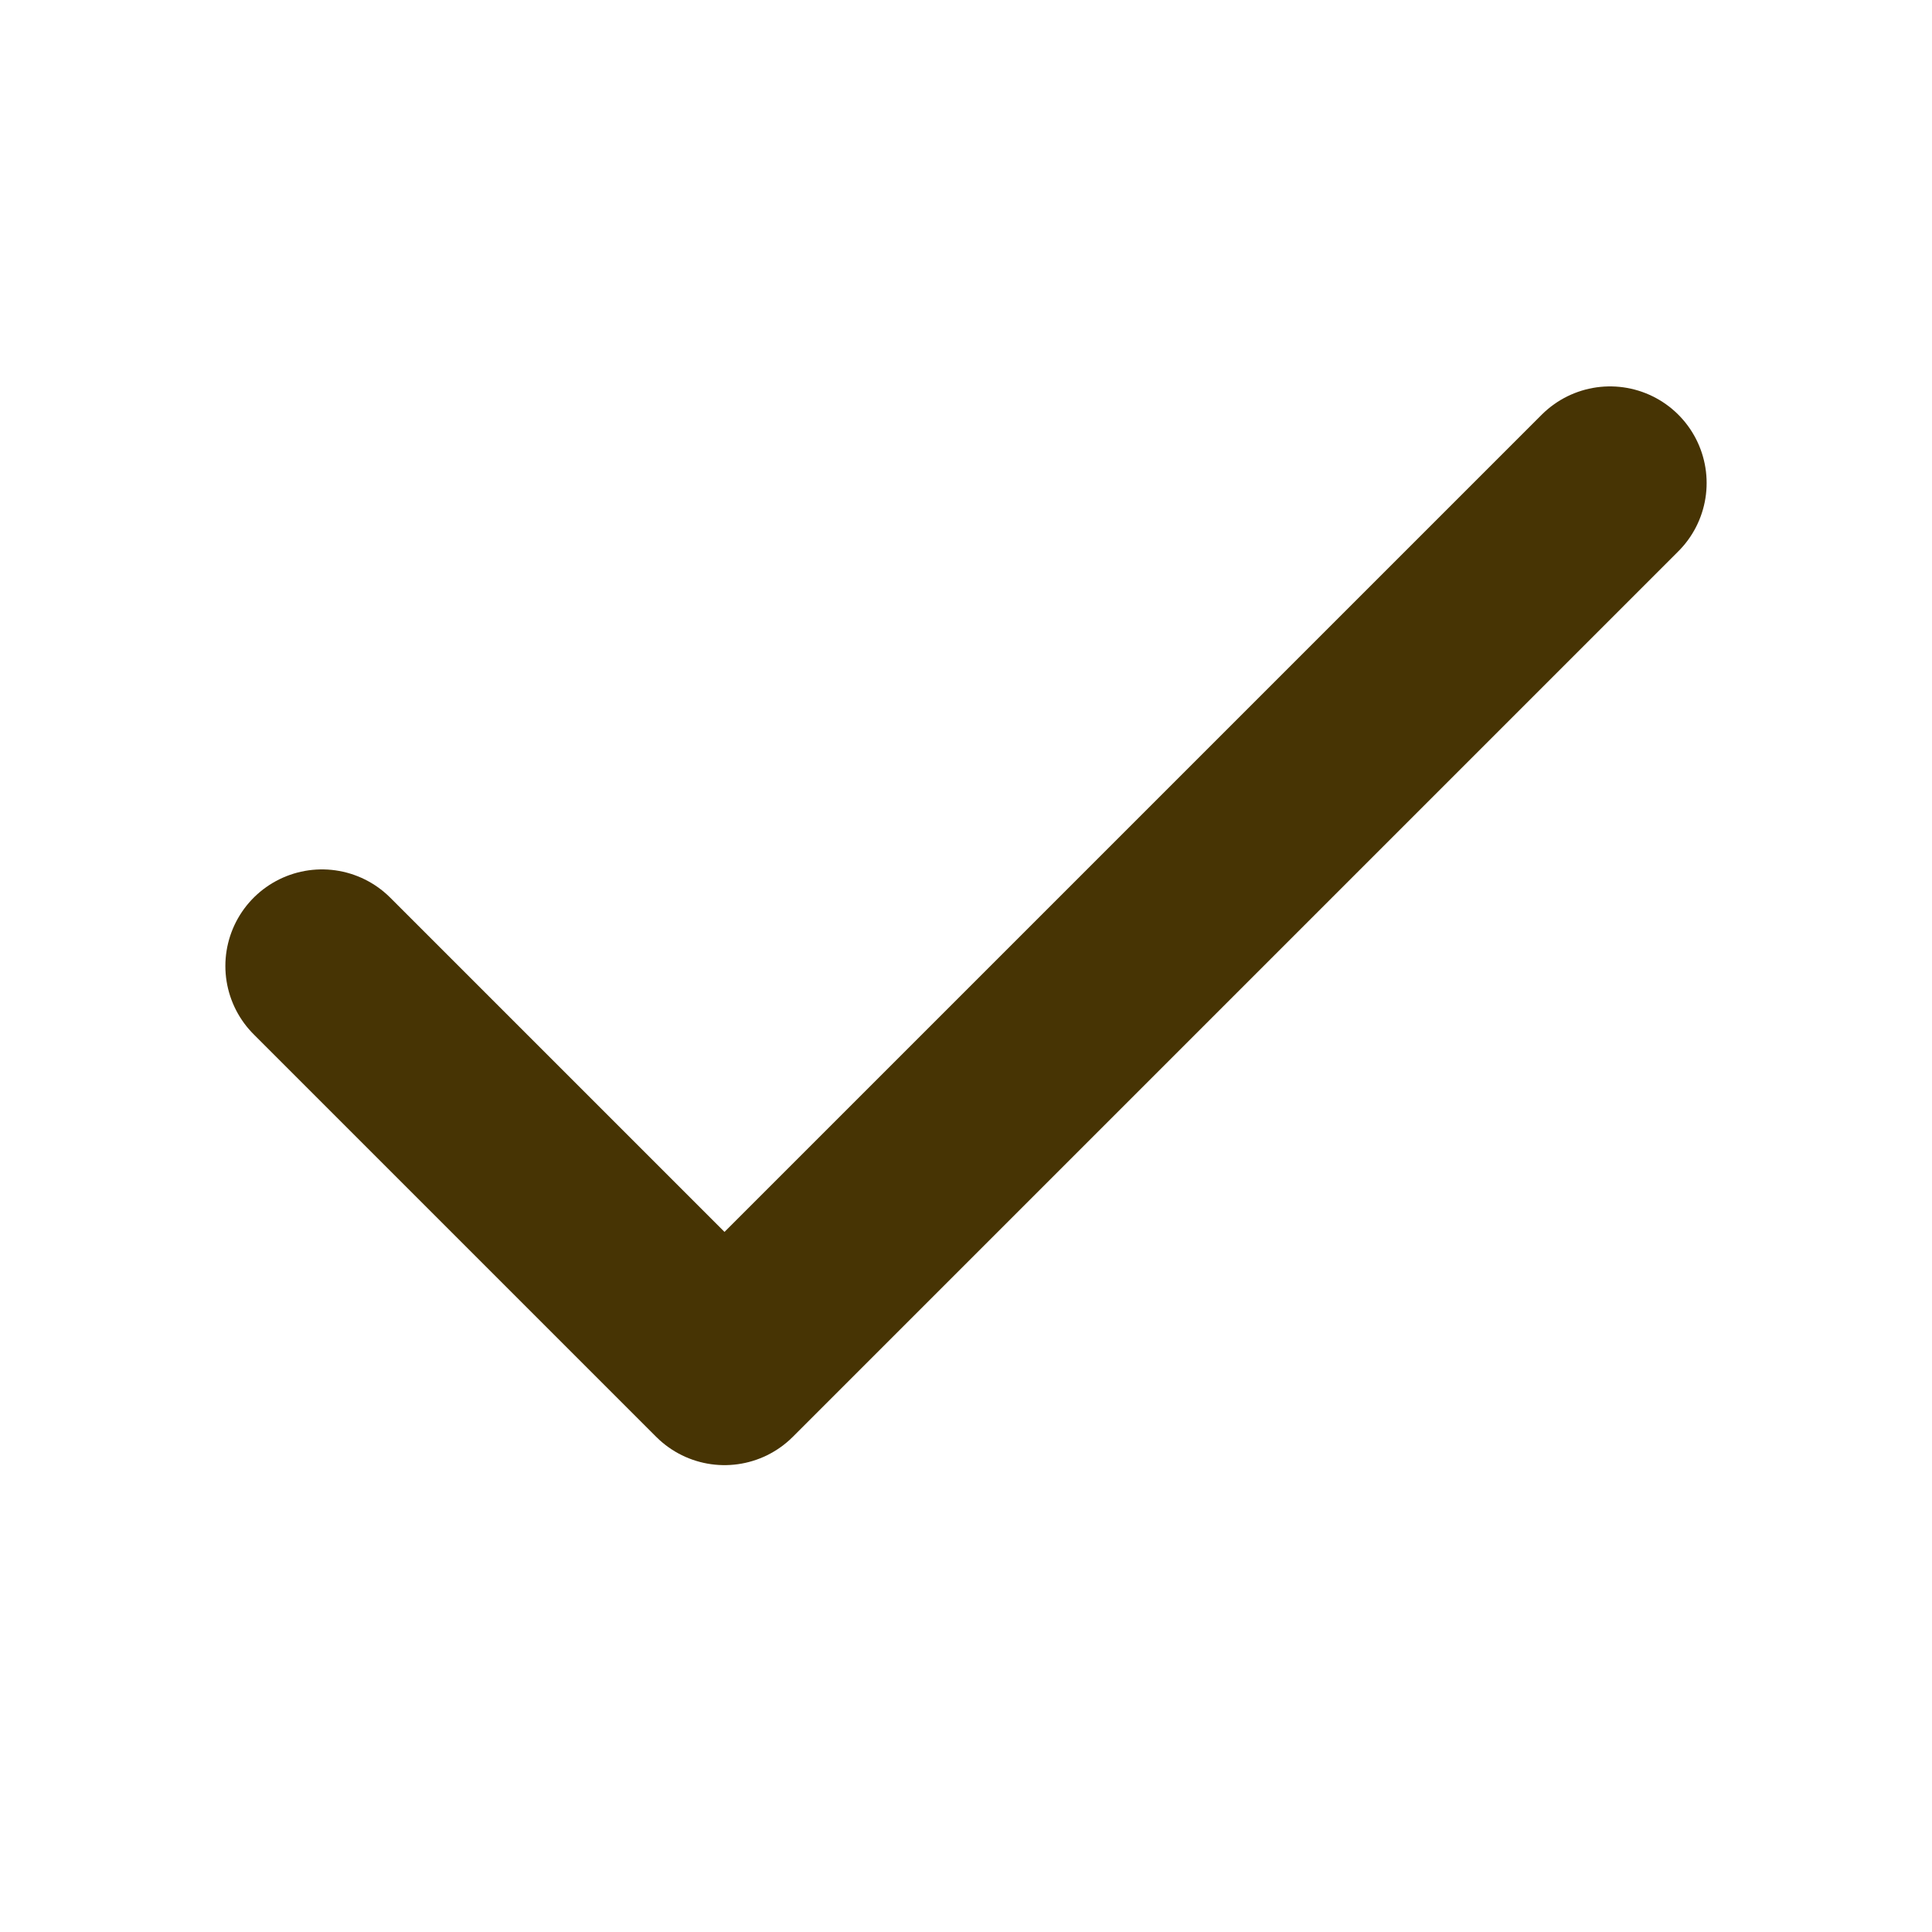
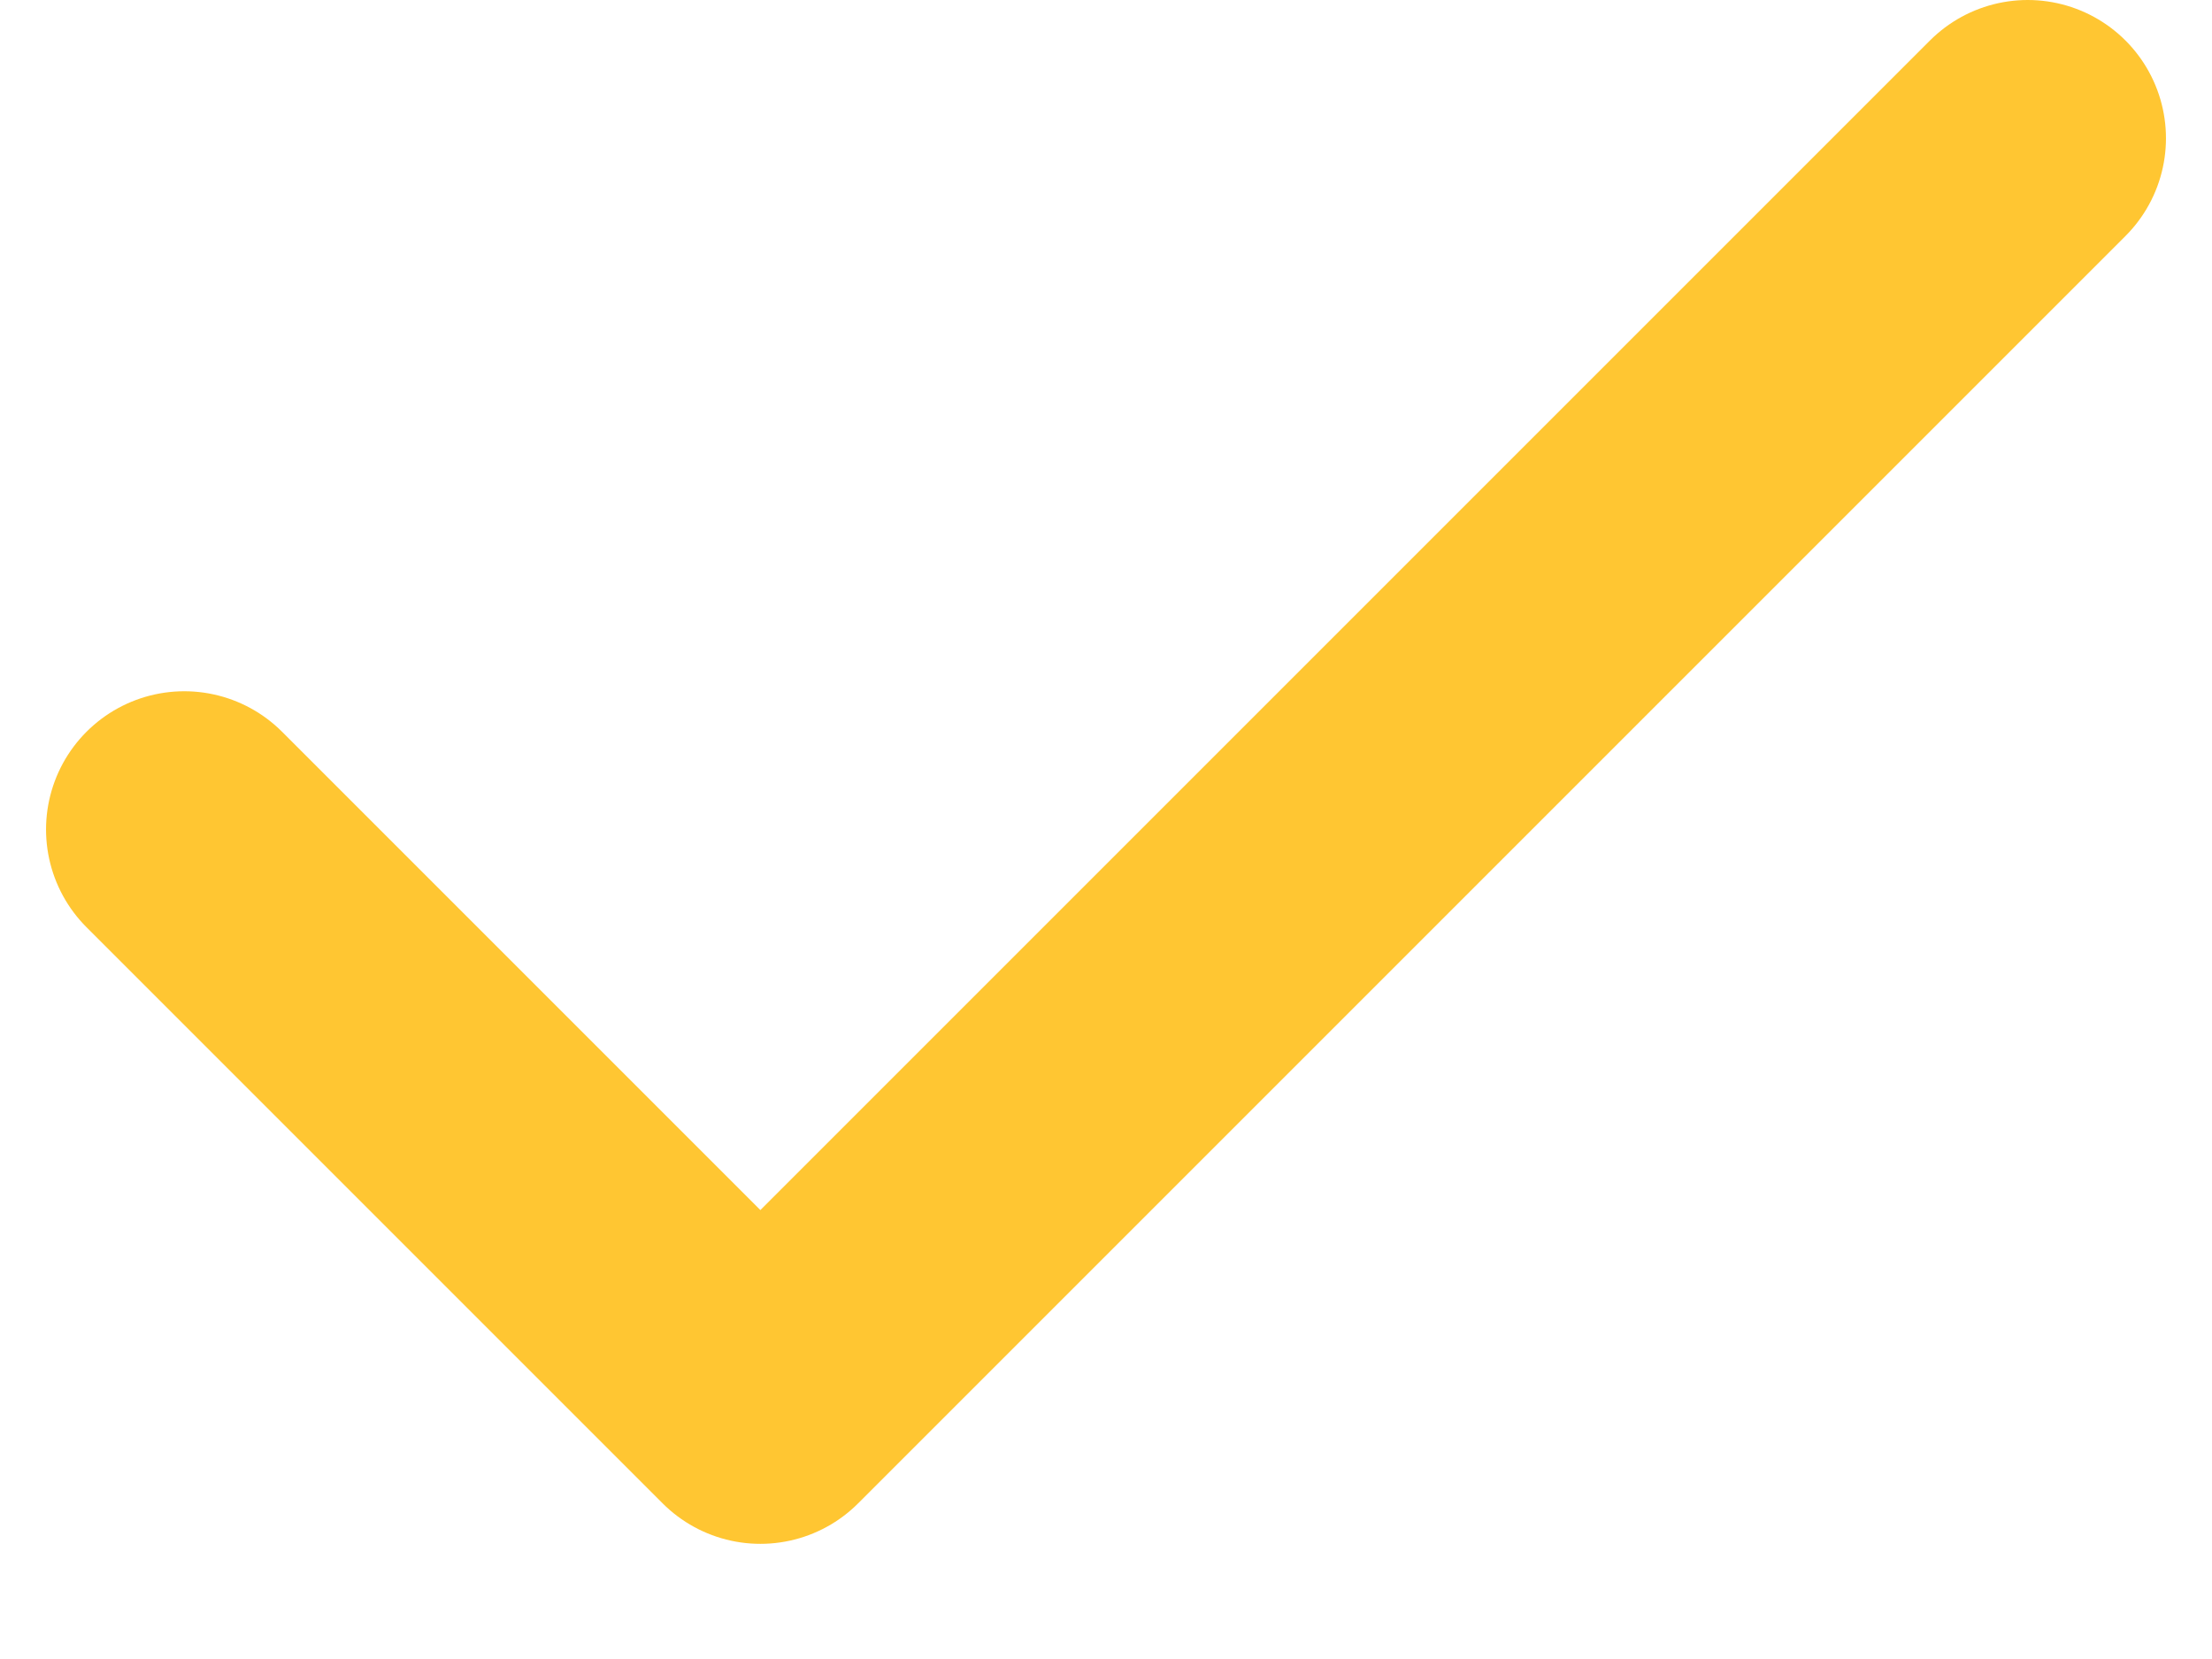
- <svg xmlns="http://www.w3.org/2000/svg" width="20" height="20" viewBox="0 0 20 20" fill="none">
-   <path d="M16.667 5L7.5 14.167L3.333 10" stroke="#473404" stroke-width="2" stroke-linecap="round" stroke-linejoin="round" />
+ <svg xmlns="http://www.w3.org/2000/svg" width="16" height="12" viewBox="0 0 16 12" fill="none">
+   <path d="M14.667 1L5.5 10.167L1.333 6" stroke="#FFC632" stroke-width="2" stroke-linecap="round" stroke-linejoin="round" />
</svg>
